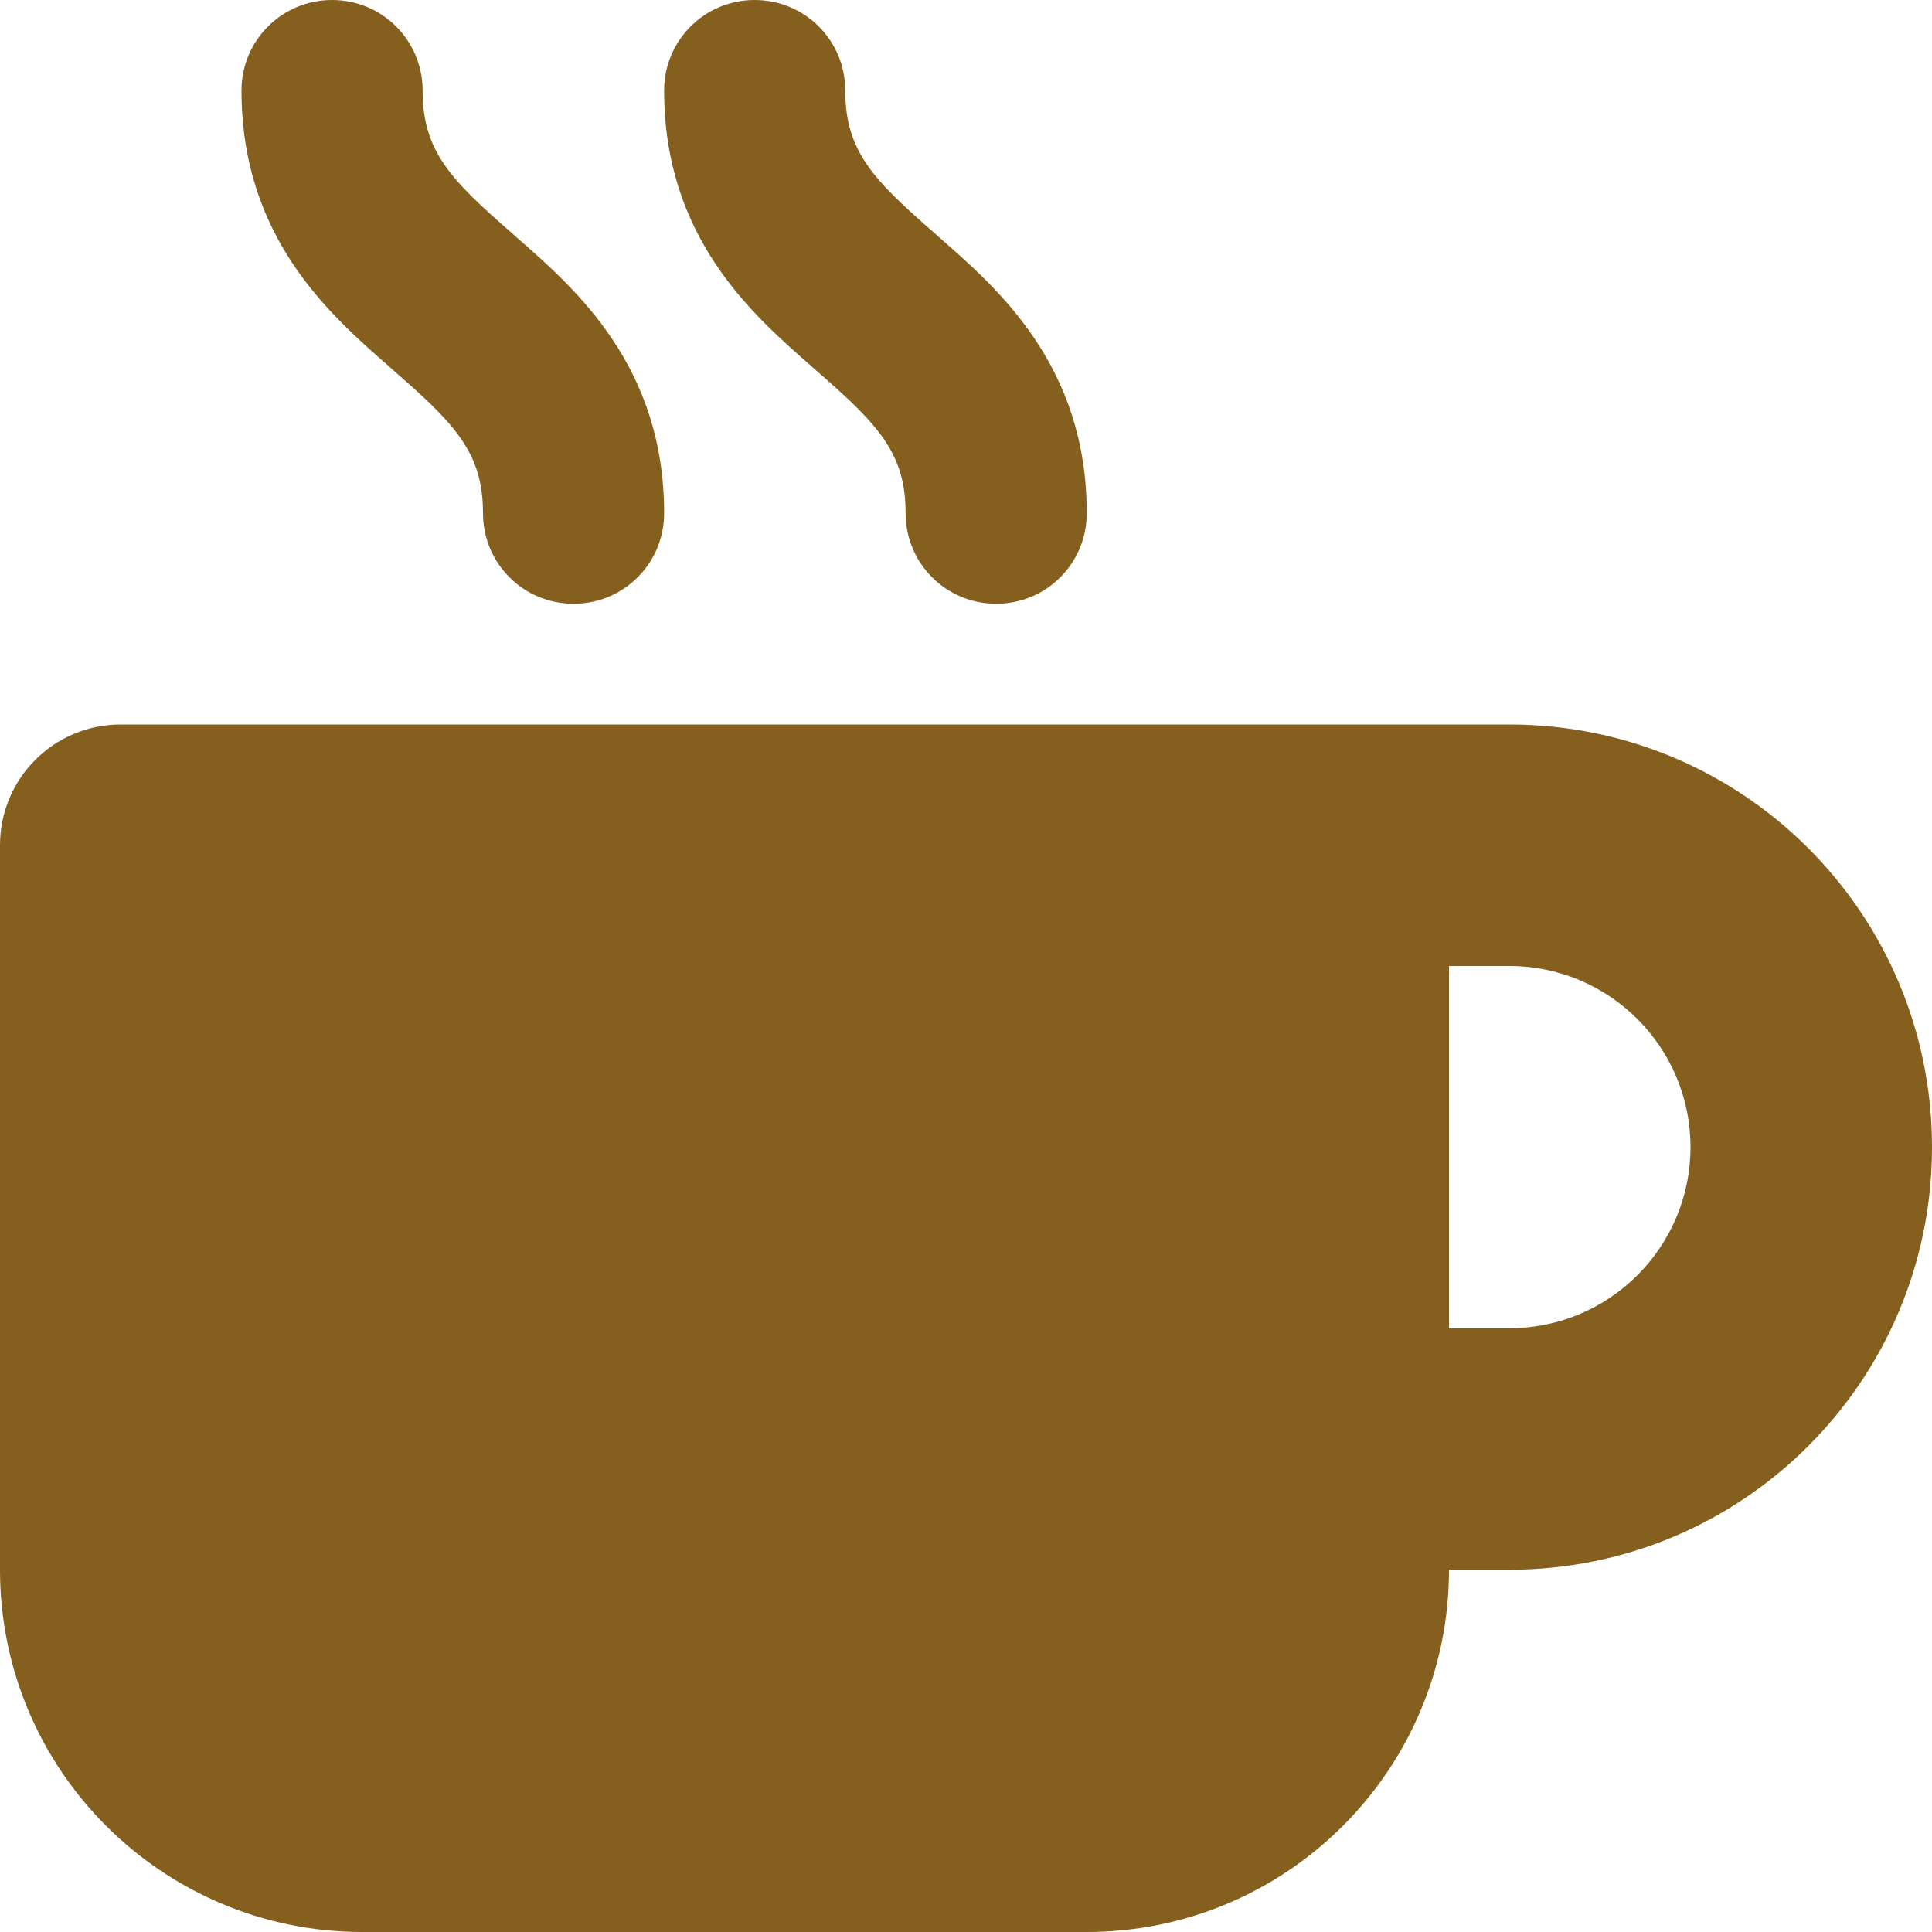
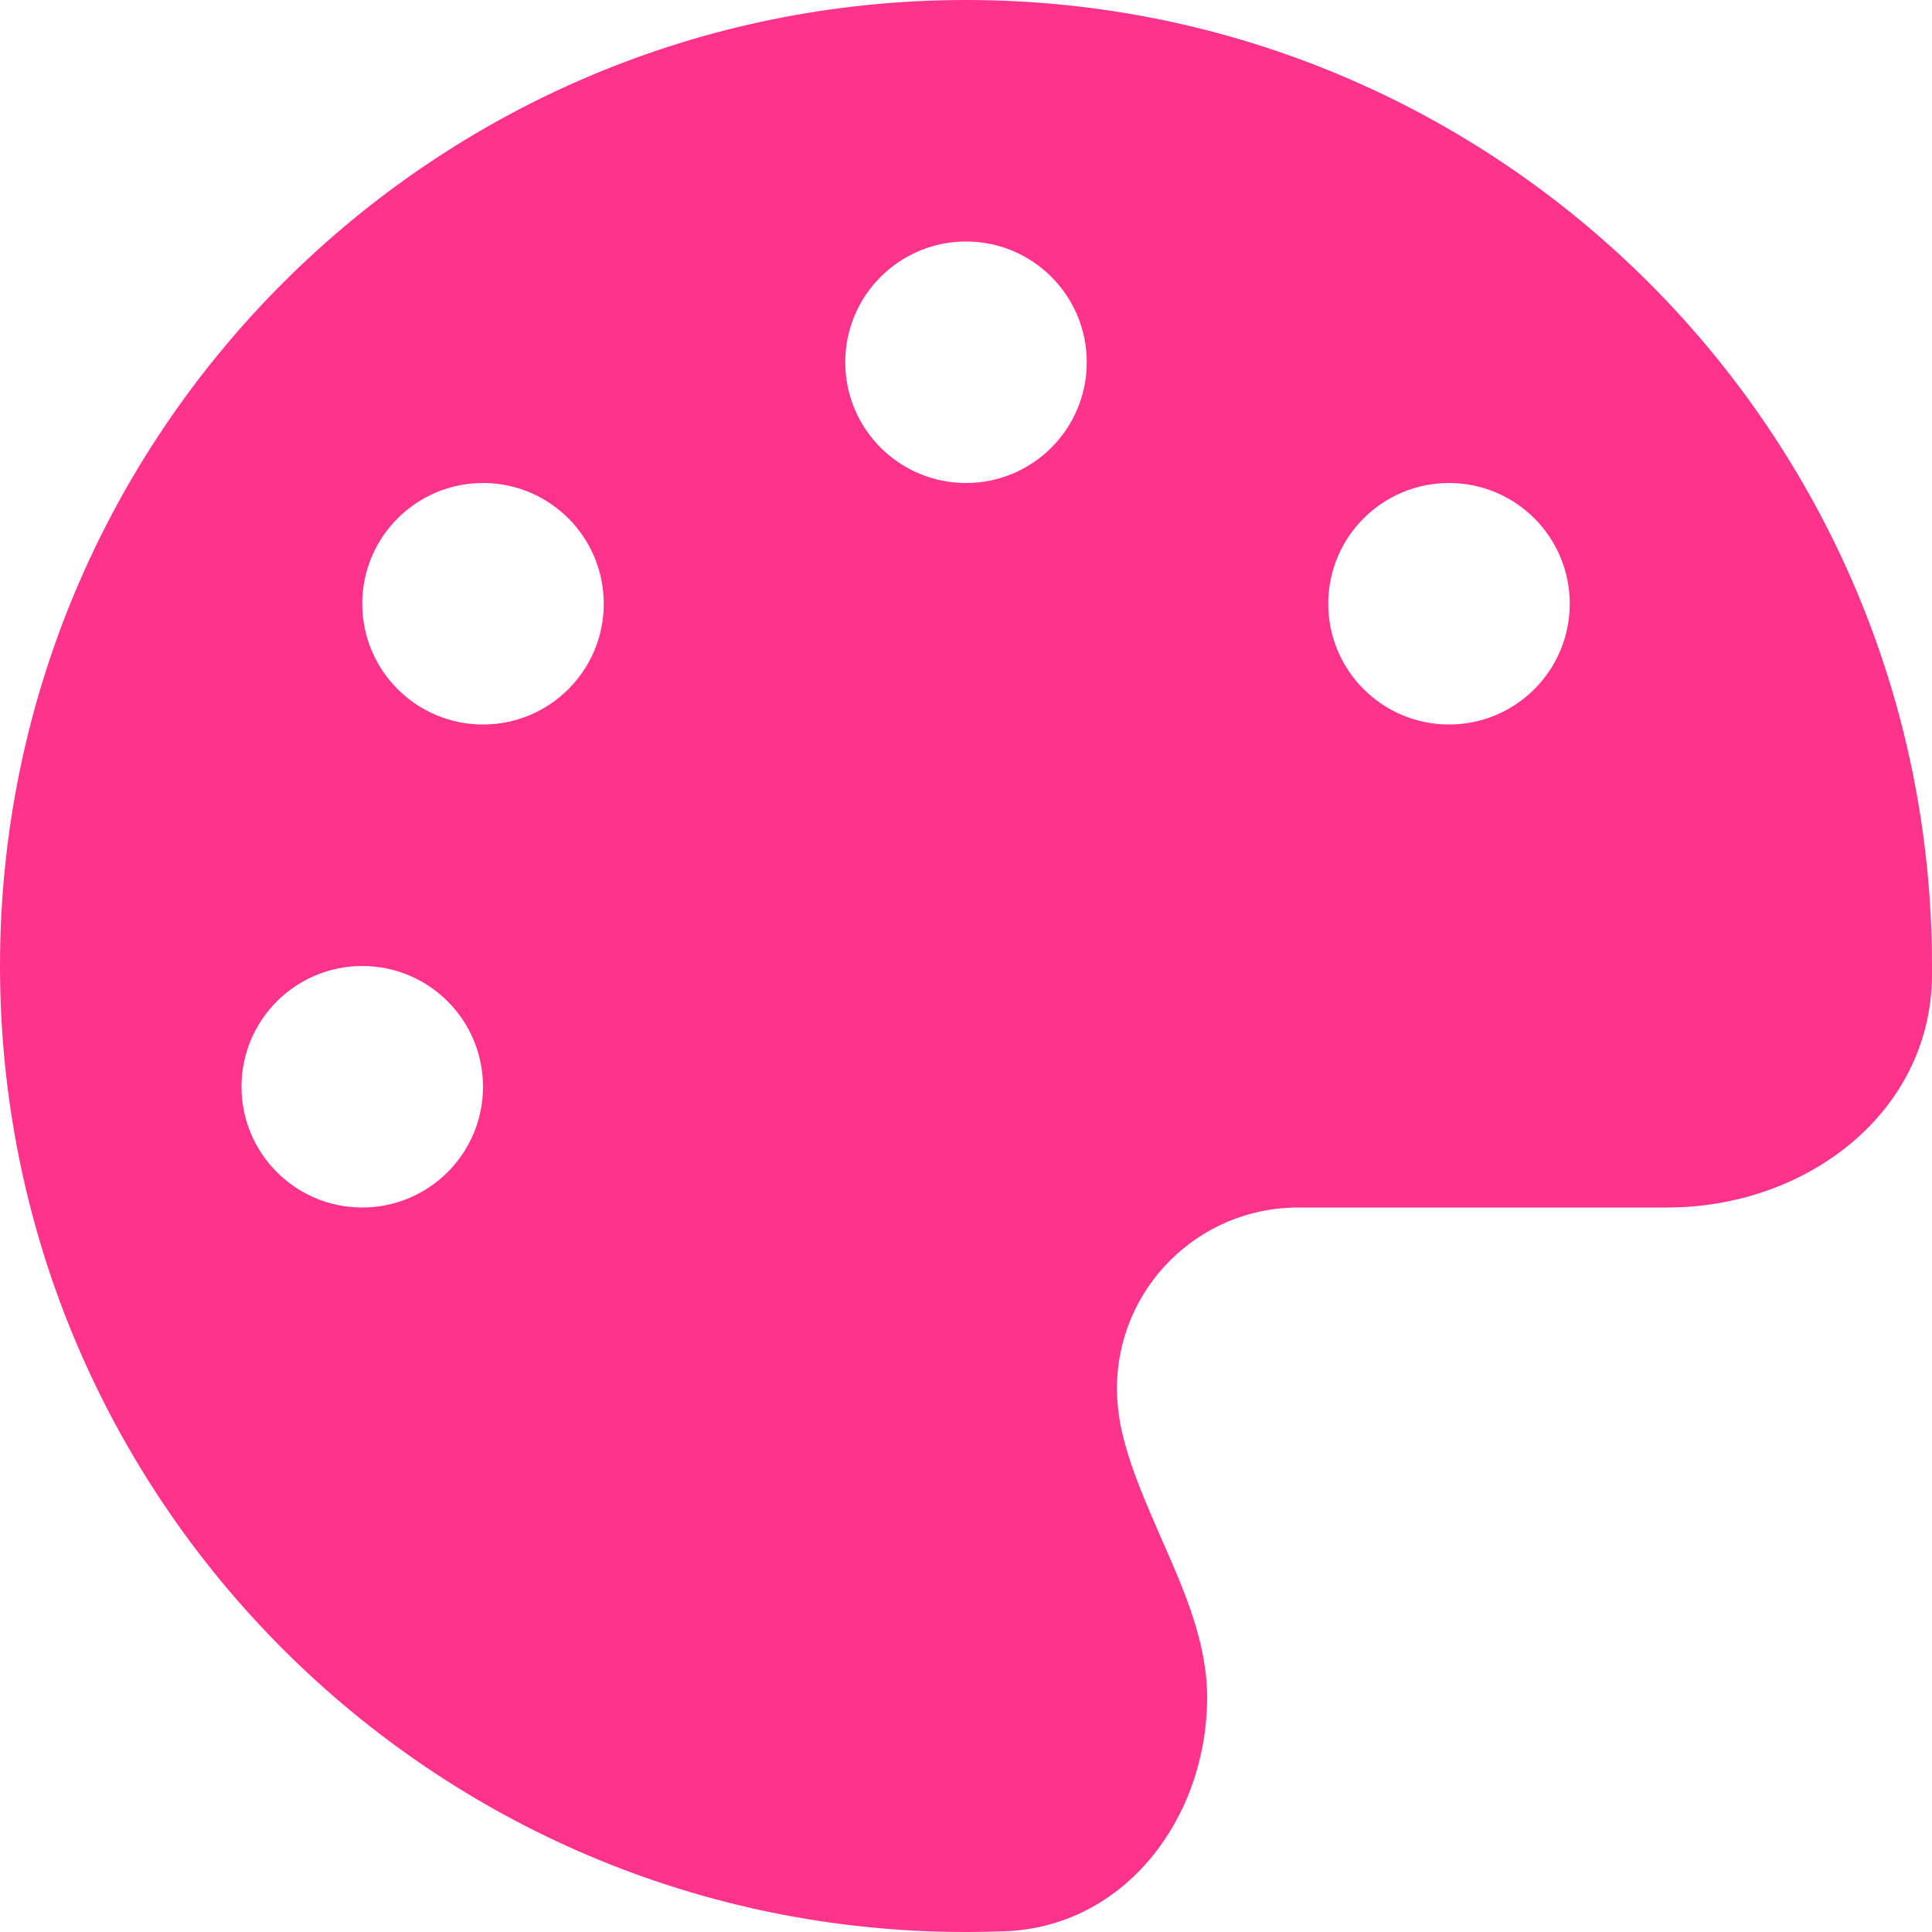
<svg xmlns="http://www.w3.org/2000/svg" viewBox="0 0 512 512">
-   <path fill="#855f1e" d="M88 0C74.7 0 64 10.7 64 24c0 38.9 23.4 59.4 39.1 73.1l1.1 1C120.5 112.3 128 119.9 128 136c0 13.3 10.7 24 24 24s24-10.7 24-24c0-38.9-23.4-59.4-39.1-73.1l-1.1-1C119.5 47.7 112 40.1 112 24c0-13.3-10.7-24-24-24zM32 192c-17.7 0-32 14.3-32 32L0 416c0 53 43 96 96 96l192 0c53 0 96-43 96-96l16 0c61.9 0 112-50.1 112-112s-50.1-112-112-112l-48 0L32 192zm352 64l16 0c26.5 0 48 21.5 48 48s-21.5 48-48 48l-16 0 0-96zM224 24c0-13.3-10.7-24-24-24s-24 10.7-24 24c0 38.9 23.4 59.4 39.1 73.1l1.1 1C232.5 112.3 240 119.9 240 136c0 13.3 10.7 24 24 24s24-10.7 24-24c0-38.9-23.4-59.4-39.1-73.1l-1.1-1C231.5 47.7 224 40.1 224 24z" />
+   <path fill="#ff338b" d="M512 256c0 .9 0 1.8 0 2.7c-.4 36.5-33.6 61.3-70.1 61.3L344 320c-26.5 0-48 21.5-48 48c0 3.4 .4 6.7 1 9.9c2.1 10.2 6.5 20 10.8 29.9c6.1 13.8 12.1 27.5 12.1 42c0 31.8-21.6 60.7-53.4 62c-3.5 .1-7 .2-10.6 .2C114.6 512 0 397.4 0 256S114.6 0 256 0S512 114.6 512 256zM128 288a32 32 0 1 0 -64 0 32 32 0 1 0 64 0zm0-96a32 32 0 1 0 0-64 32 32 0 1 0 0 64zM288 96a32 32 0 1 0 -64 0 32 32 0 1 0 64 0zm96 96a32 32 0 1 0 0-64 32 32 0 1 0 0 64z" />
</svg>
